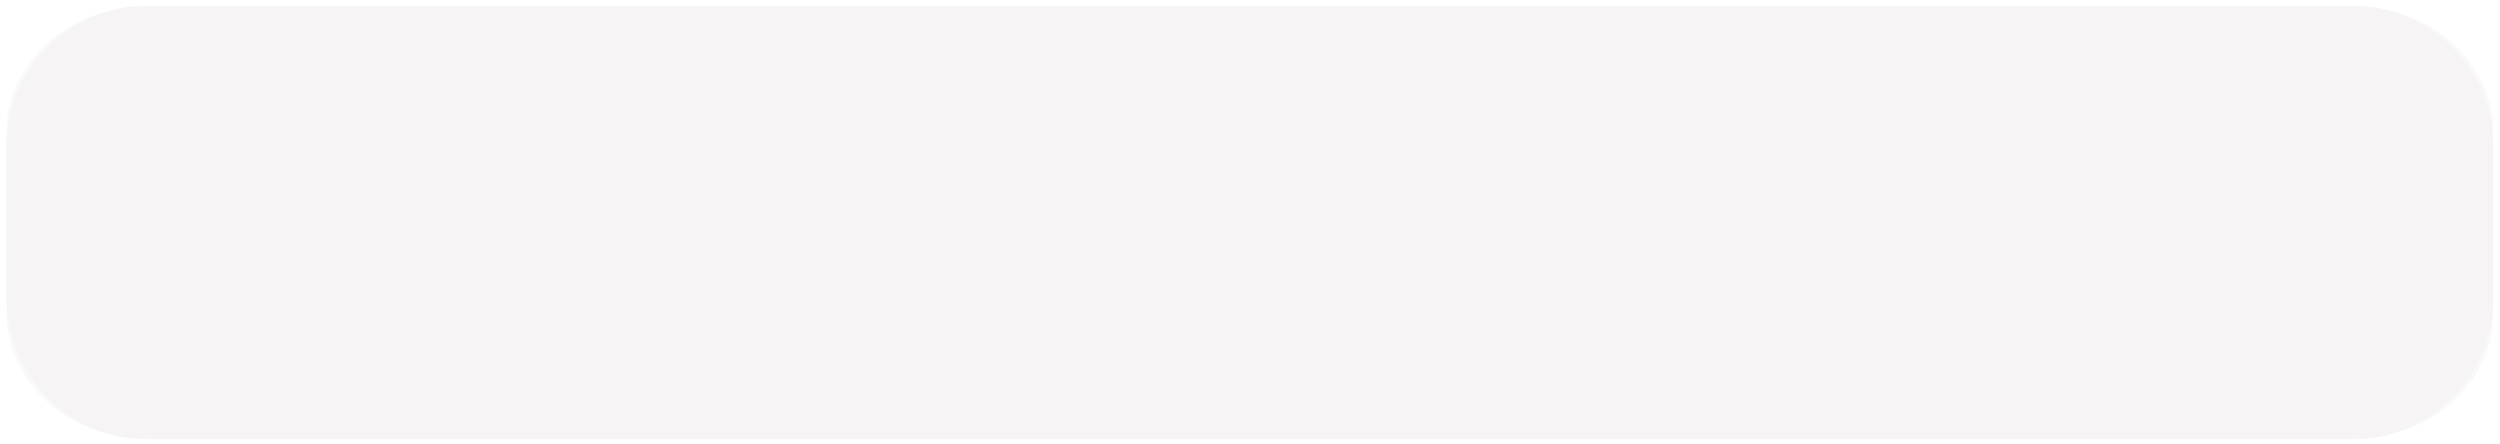
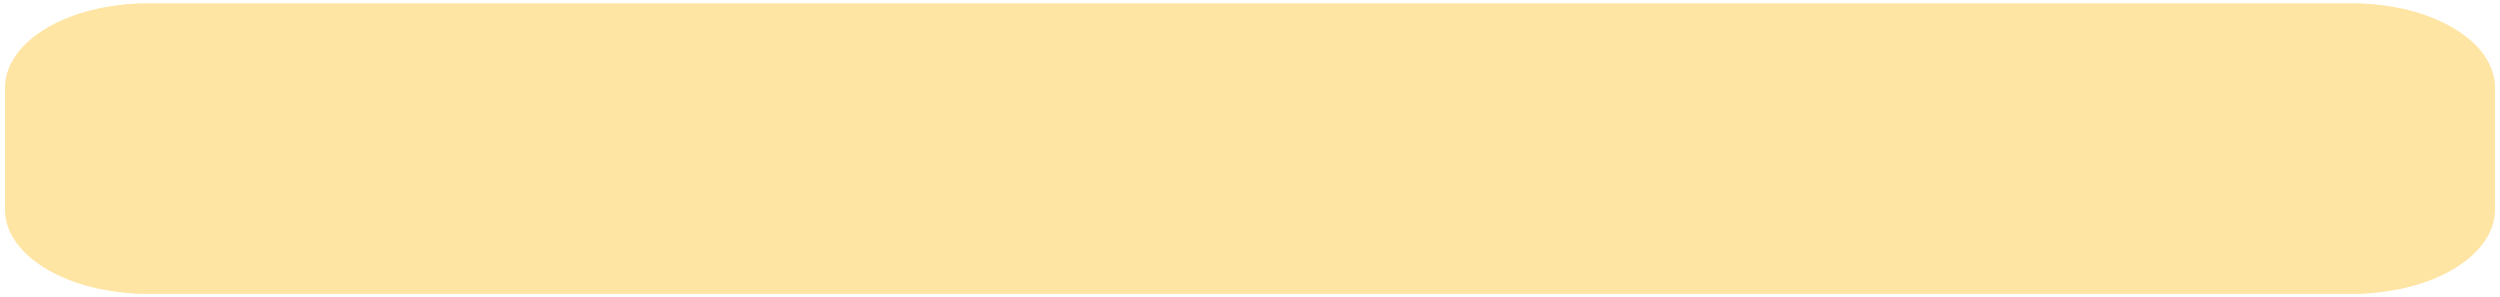
- <svg xmlns="http://www.w3.org/2000/svg" width="355" height="63" viewBox="0 0 355 63" fill="none">
-   <path d="M0.935 20.832C0.935 9.786 9.889 0.832 20.935 0.832H334.04C345.085 0.832 354.04 9.786 354.04 20.831V42.37C354.04 53.416 345.085 62.37 334.04 62.37H20.935C9.889 62.37 0.935 53.416 0.935 42.37V20.832Z" fill="#E8E6E6" fill-opacity="0.22" />
-   <path d="M0.935 18.669C0.935 8.818 9.917 0.832 20.998 0.832H333.977C345.057 0.832 354.04 8.818 354.04 18.669V44.533C354.04 54.384 345.057 62.37 333.977 62.37H20.998C9.917 62.37 0.935 54.384 0.935 44.533V18.669Z" fill="#E8E6E6" fill-opacity="0.22" />
+ <svg xmlns="http://www.w3.org/2000/svg" width="363" height="43" viewBox="0 0 363 43" fill="none">
+   <path d="M0.724 20.512C0.724 9.467 9.678 0.512 20.724 0.512H342.276C353.322 0.512 362.276 9.467 362.276 20.512V22.641C362.276 33.686 353.322 42.641 342.276 42.641H20.724C9.678 42.641 0.724 33.686 0.724 22.641V20.512Z" fill="#FFE5A4" />
+   <path d="M0.724 12.723C0.724 5.98 9.921 0.512 21.267 0.512H341.734C353.079 0.512 362.276 5.98 362.276 12.723V30.43C362.276 37.173 353.079 42.641 341.734 42.641H21.267C9.921 42.641 0.724 37.173 0.724 30.43V12.723Z" fill="#FFE5A4" />
</svg>
